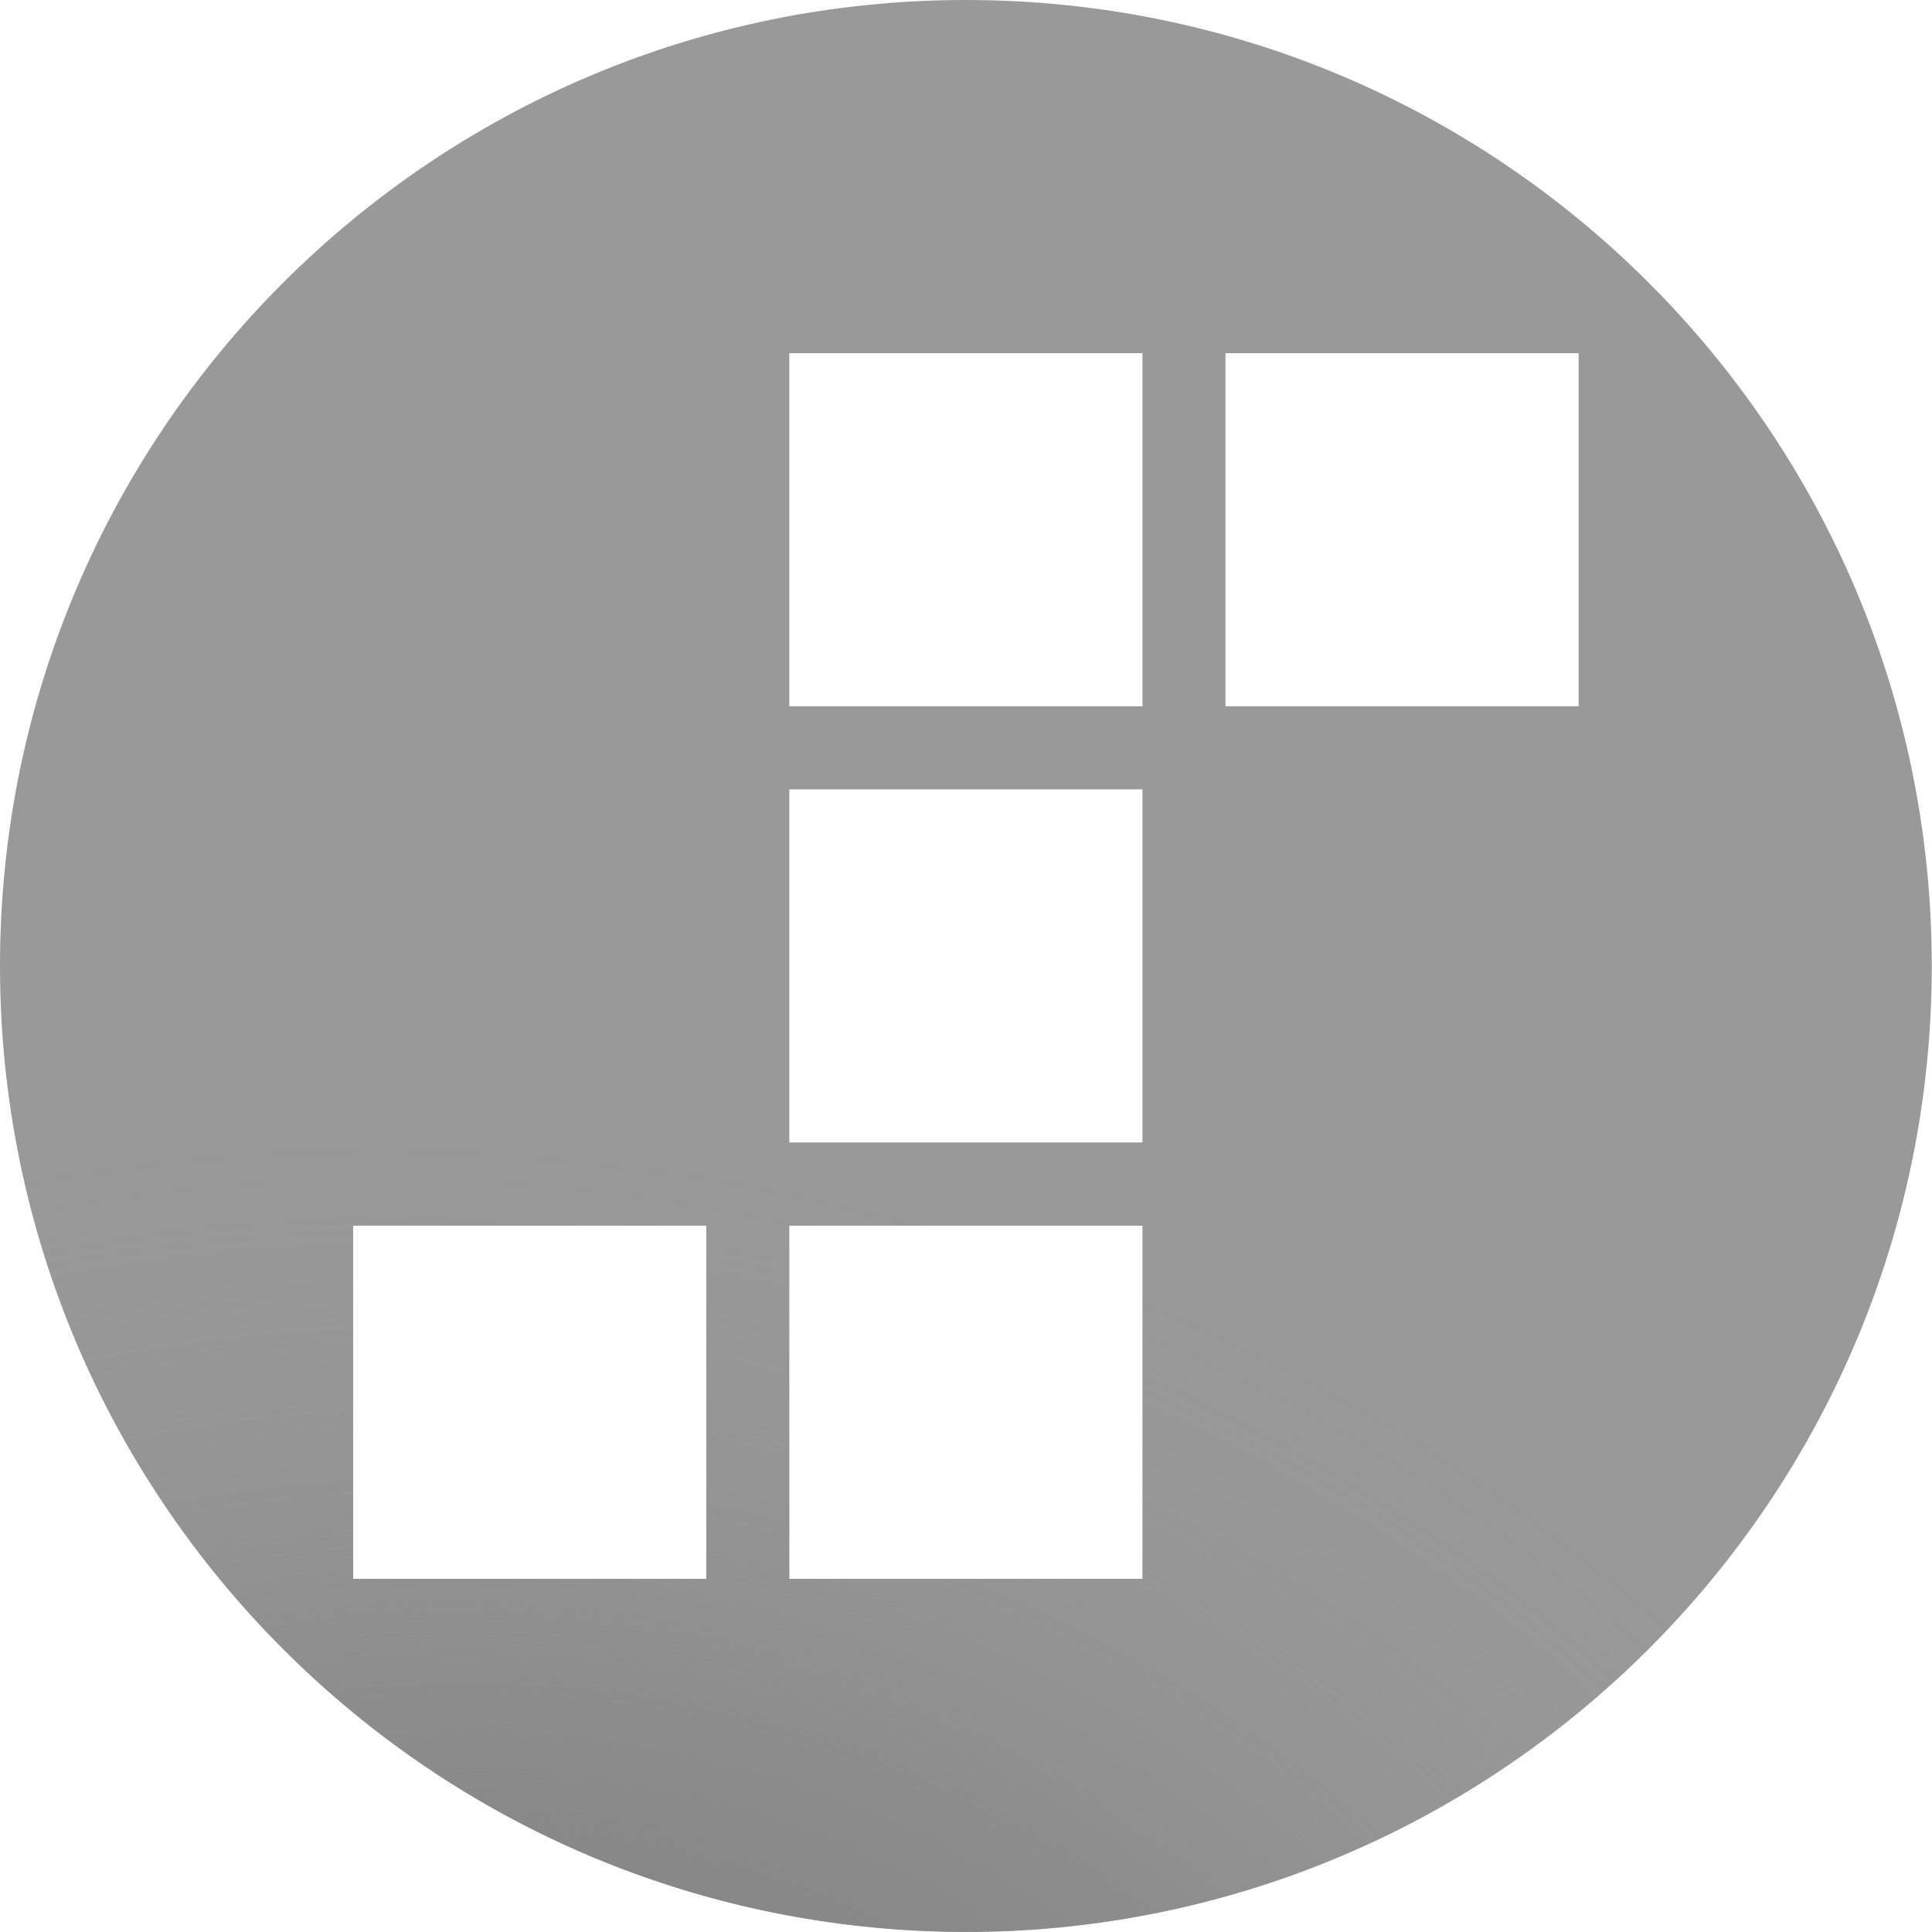
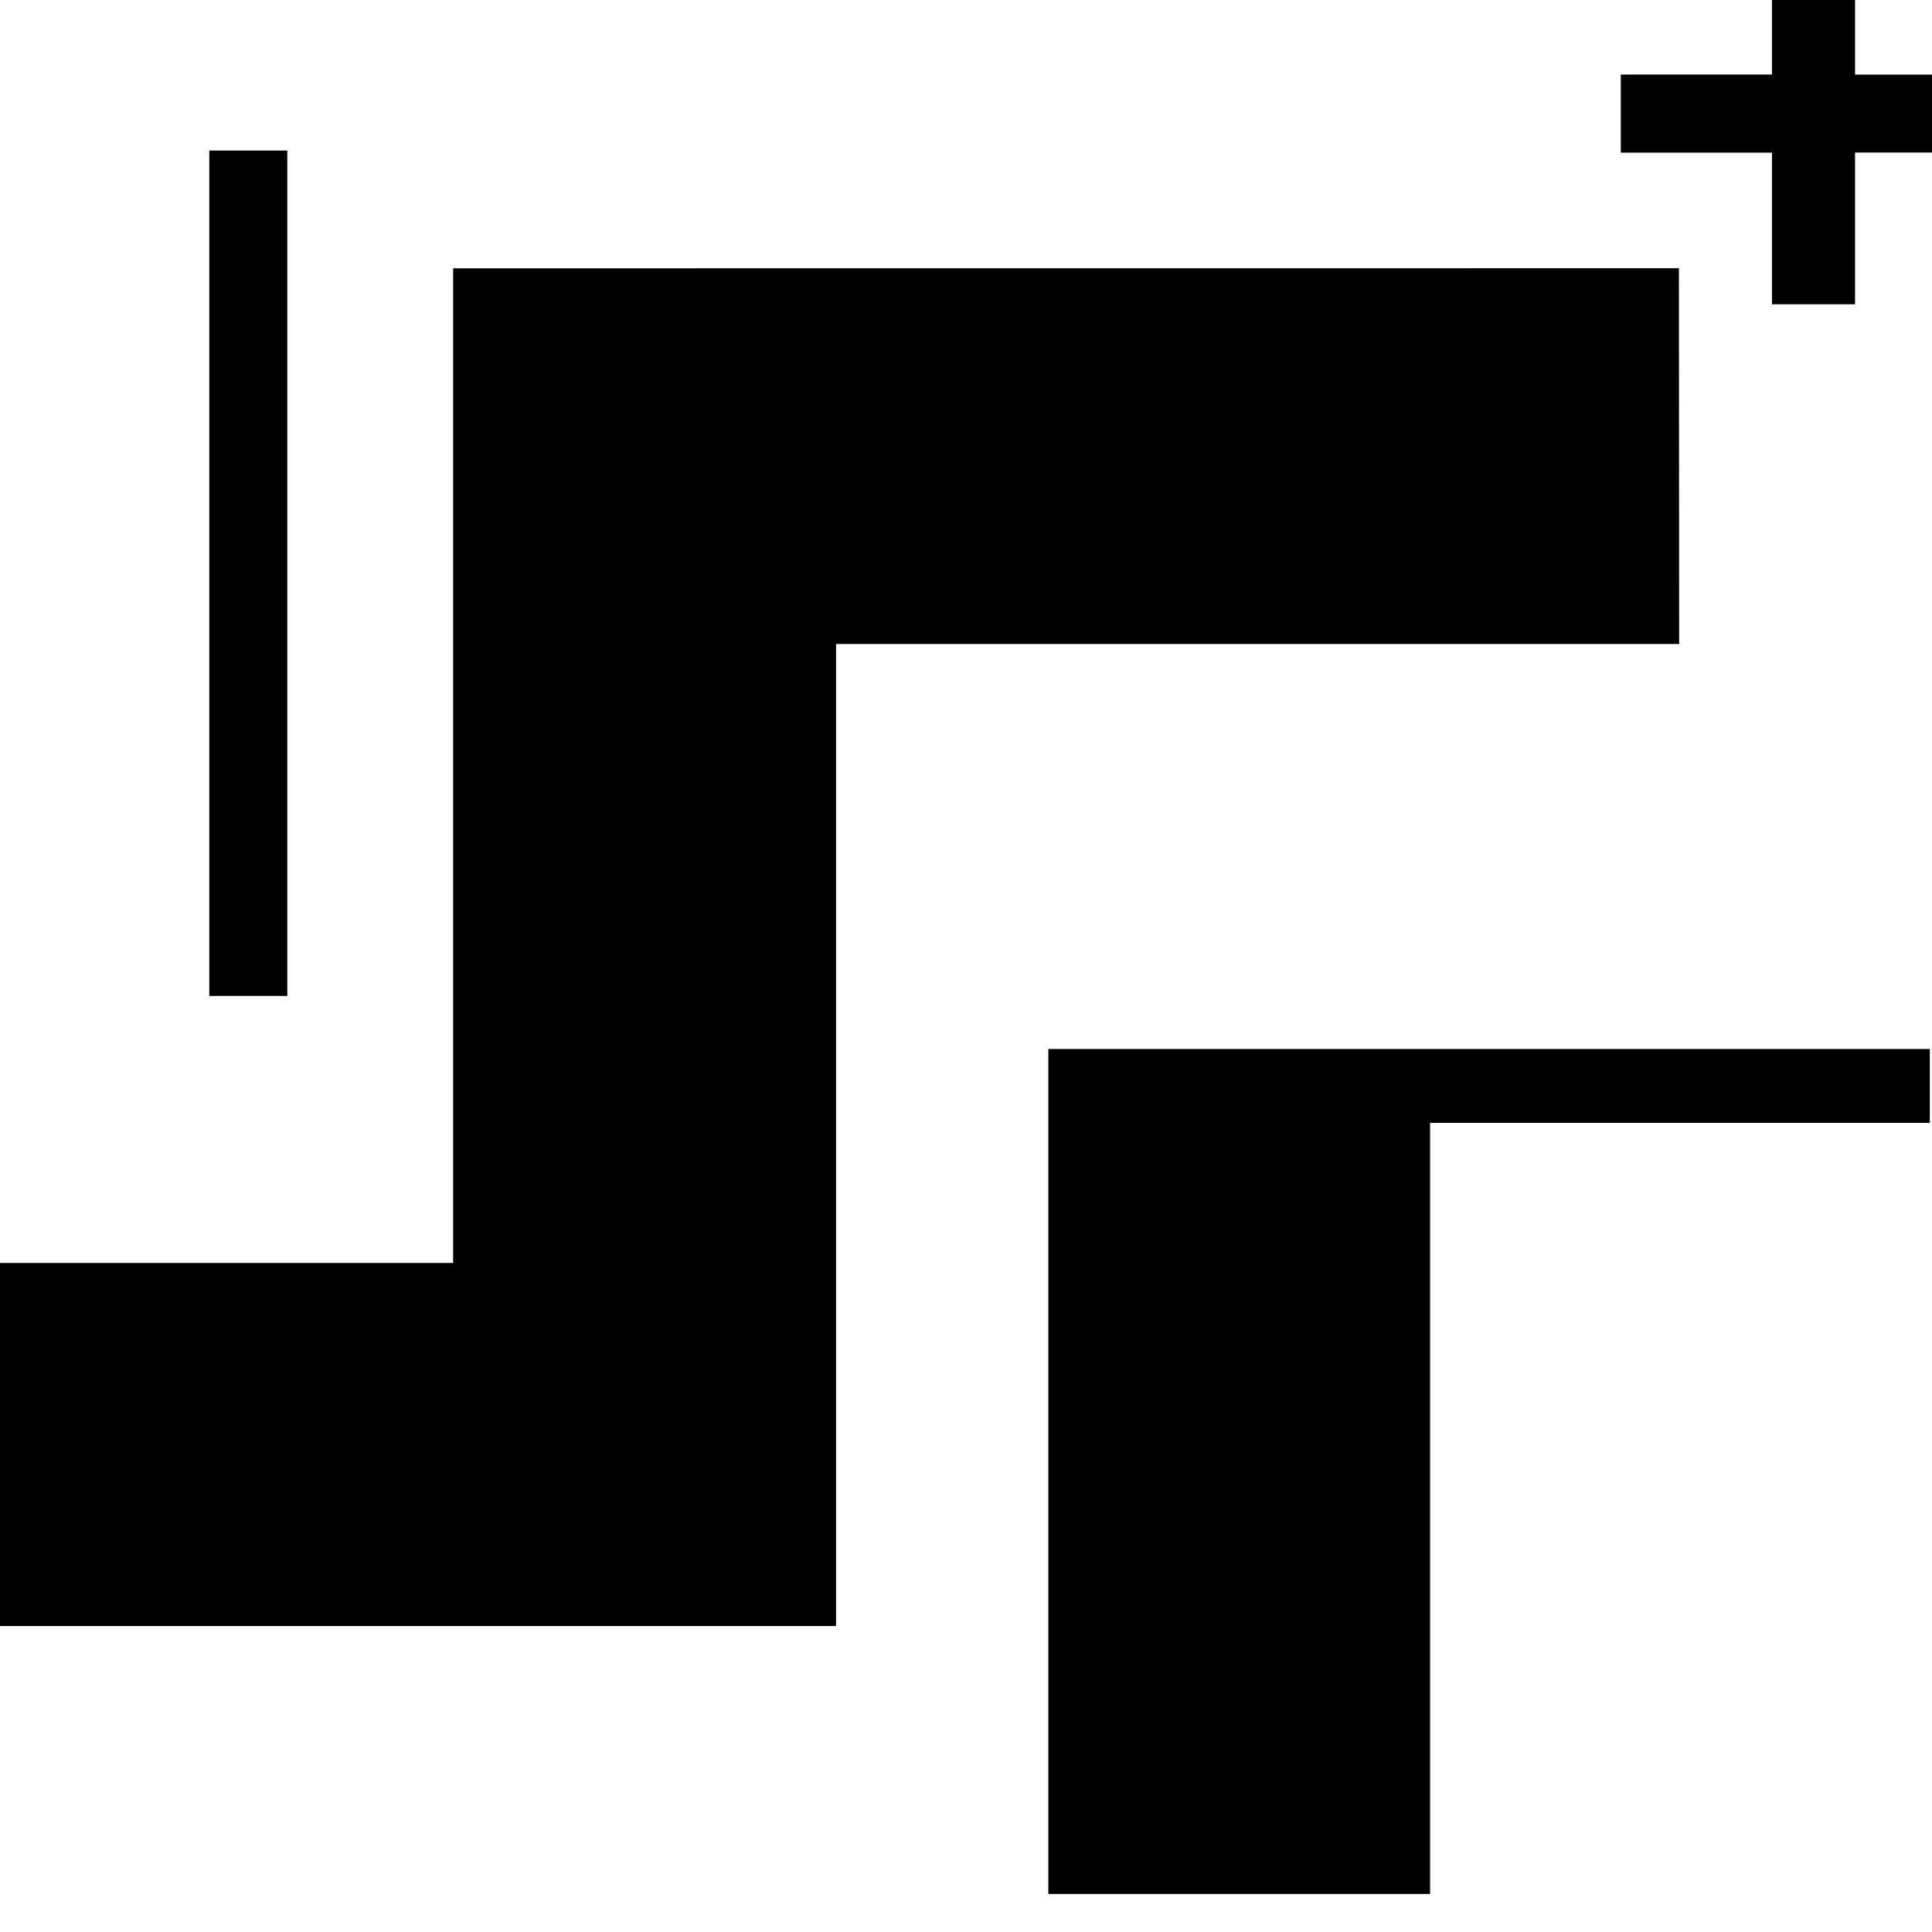
- <svg xmlns="http://www.w3.org/2000/svg" id="_图层_2" data-name="图层 2" viewBox="0 0 84.47 84.47">
-   <defs>
-     <style>
-       .cls-1 {
-         fill: url(#_未命名的渐变_64);
-       }
-       .cls-1, .cls-4 {
-         stroke-width: 0px;
-       }
-       .cls-4 {
-         fill: #999999;
-       }
-     </style>
-     <radialGradient id="_未命名的渐变_64" data-name="未命名的渐变 64" cx="25.5" cy="102.67" fx="25.5" fy="102.67" r="51.59" gradientTransform="translate(-112.31 94.12) rotate(-75.81) scale(1 1.32)" gradientUnits="userSpaceOnUse">
-       <stop offset=".4" stop-color="#888888" />
-       <stop offset=".43" stop-color="#878787" stop-opacity=".92" />
-       <stop offset=".52" stop-color="#868686" stop-opacity=".68" />
-       <stop offset=".61" stop-color="#858585" stop-opacity=".47" />
-       <stop offset=".69" stop-color="#858585" stop-opacity=".3" />
-       <stop offset=".78" stop-color="#848484" stop-opacity=".17" />
-       <stop offset=".86" stop-color="#848484" stop-opacity=".08" />
-       <stop offset=".94" stop-color="#848484" stop-opacity=".02" />
-       <stop offset="1" stop-color="#848484" stop-opacity="0" />
-     </radialGradient>
-   </defs>
-   <g id="_图层_1-2" data-name="图层 1">
-     <g>
-       <path class="cls-4" d="m42.23,0C18.91,0,0,18.91,0,42.23s18.91,42.23,42.23,42.23,42.23-18.91,42.23-42.23S65.56,0,42.23,0Zm-11.35,69.03h-15.44v-15.44h15.44v15.44Zm19.07,0h-15.44v-15.44h15.44v15.44Zm0-19.08h-15.44v-15.44h15.44v15.44Zm0-19.07h-15.44v-15.44h15.44v15.44Zm19.07,0h-15.44v-15.44h15.44v15.44Z" />
-       <path class="cls-1" d="m47.24.3C24.08-2.46,3.07,14.07.3,37.23c-2.76,23.16,13.77,44.17,36.92,46.94,23.16,2.76,44.17-13.77,46.94-36.92C86.93,24.08,70.4,3.07,47.24.3Zm-16.36,68.73h-15.44v-15.44h15.44v15.44Zm19.07,0h-15.44v-15.44h15.44v15.44Zm0-19.08h-15.44v-15.44h15.44v15.44Zm0-19.07h-15.44v-15.44h15.44v15.44Zm19.07,0h-15.44v-15.44h15.44v15.44Z" />
-     </g>
-   </g>
+ <svg xmlns="http://www.w3.org/2000/svg" fill="currentColor" fill-rule="evenodd" height="1em" style="flex:none;line-height:1" viewBox="0 0 24 24" width="1em">
+   <path d="M22.012 0h1.032v.927H24v.968h-.956V3.78h-1.032V1.896h-1.878v-.97h1.878V0zM2.6 12.371V1.87h.969v10.502h-.97zm10.423.66h10.95v.918h-6.208v9.579h-4.742V13.03zM5.629 3.333v12.356H0v4.51h10.386V8L20.859 8l-.003-4.668-15.227.001z" />
</svg>
